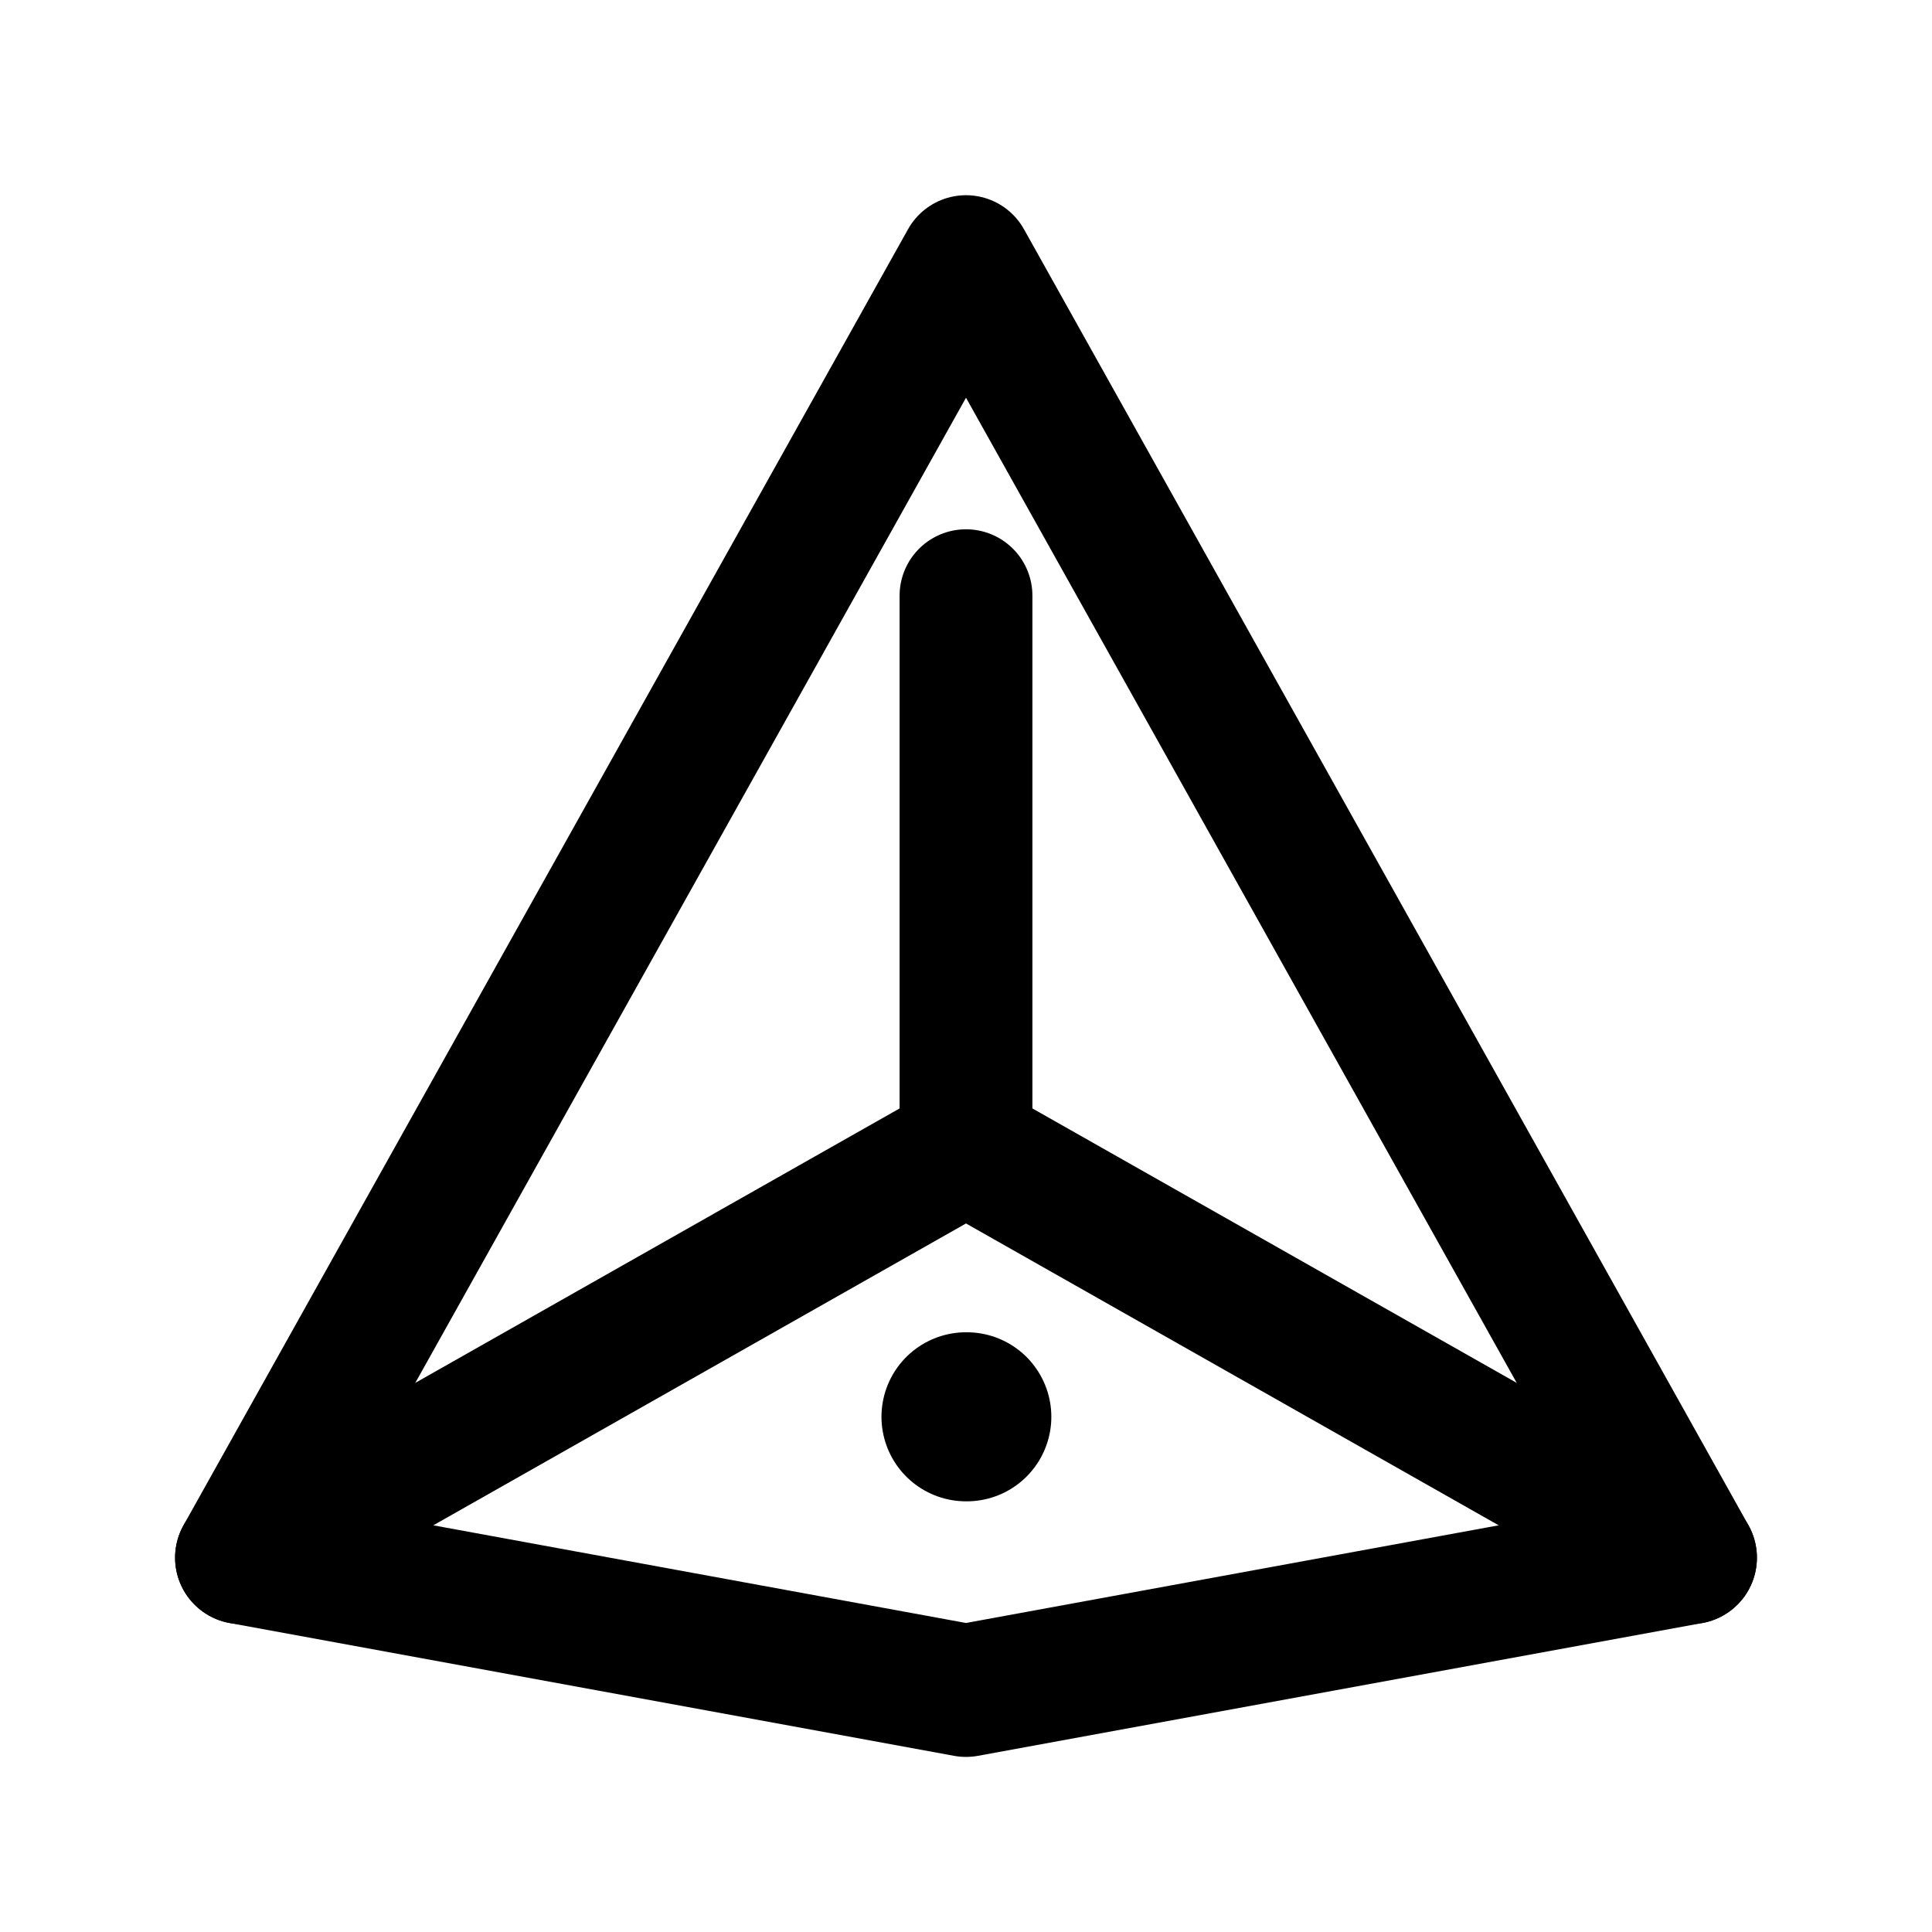
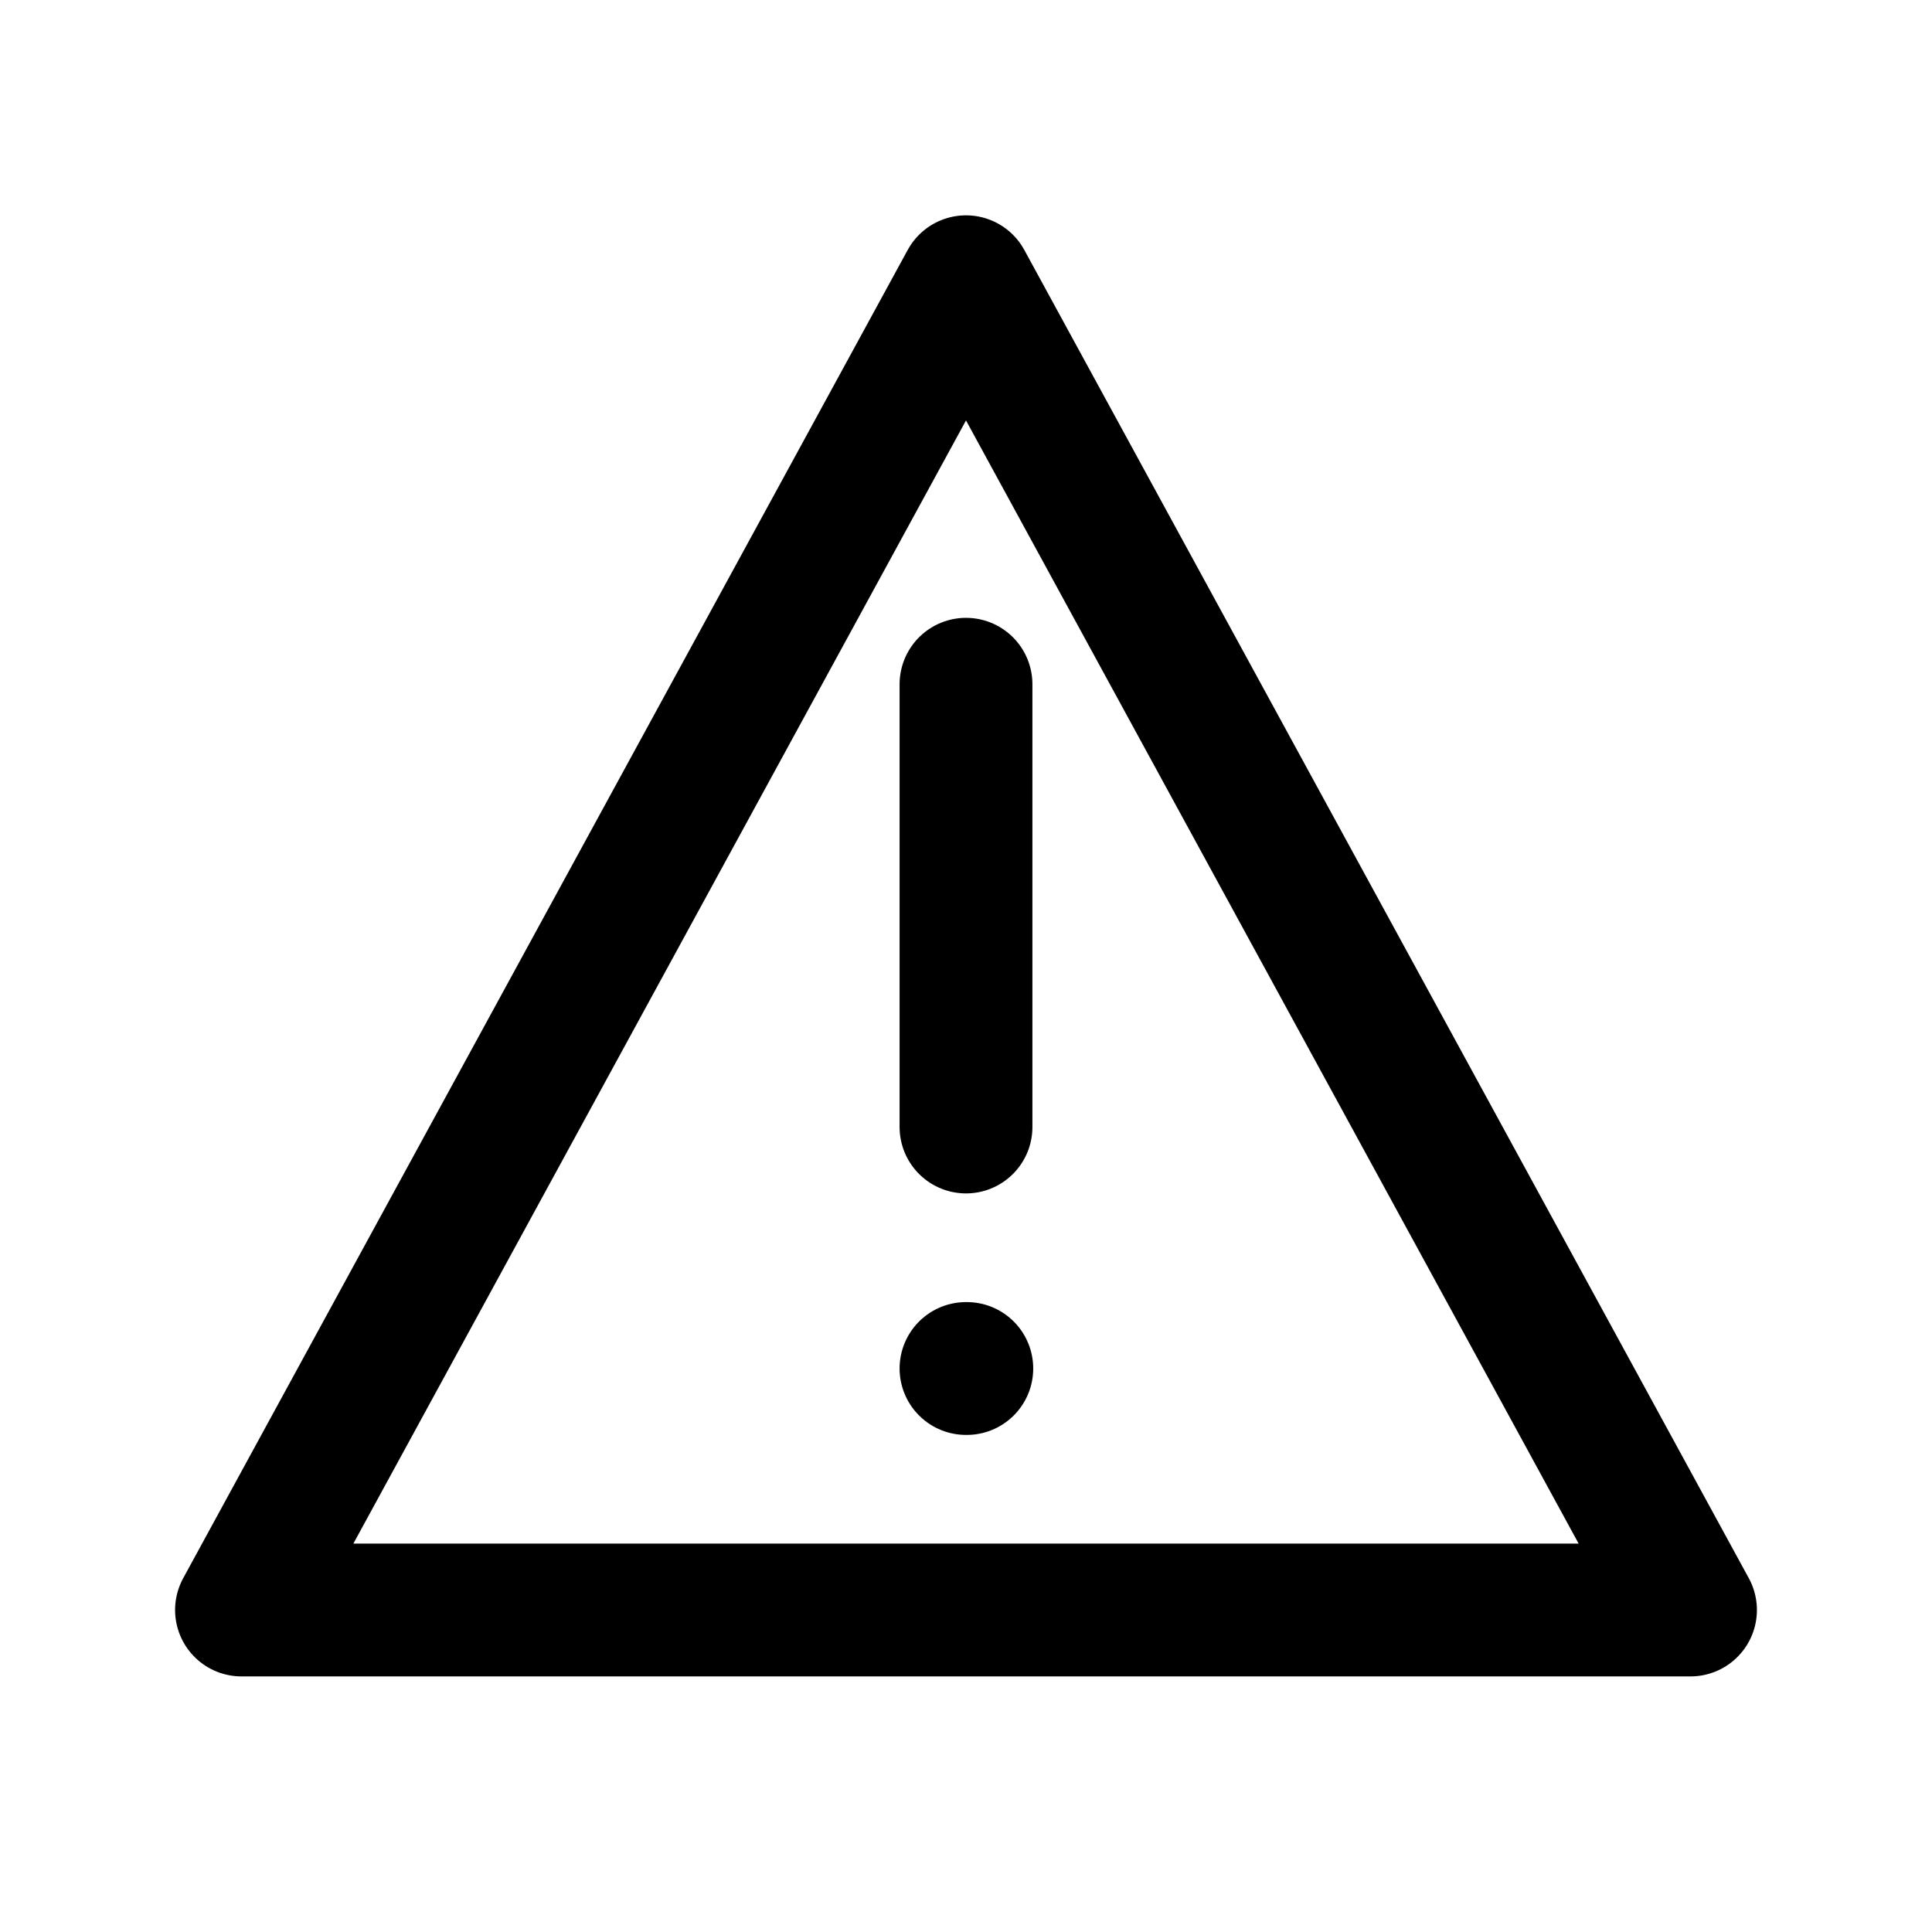
<svg xmlns="http://www.w3.org/2000/svg" viewBox="0 0 24 24" fill="none" stroke="currentColor" stroke-width="1.65" stroke-linecap="round" stroke-linejoin="round">
-   <path d="m12 3.25 9 16.1L12 21 3 19.35Z" />
-   <path d="m3 19.35 9-5.1 9 5.1M12 7.4v6.85" />
-   <path d="M12 17.6h.01" stroke-width="2.1" />
+   <path d="M12 3.5 21 20H3L12 3.5Z" />
+   <path d="M12 8.5V14M12 17h.01" />
</svg>
